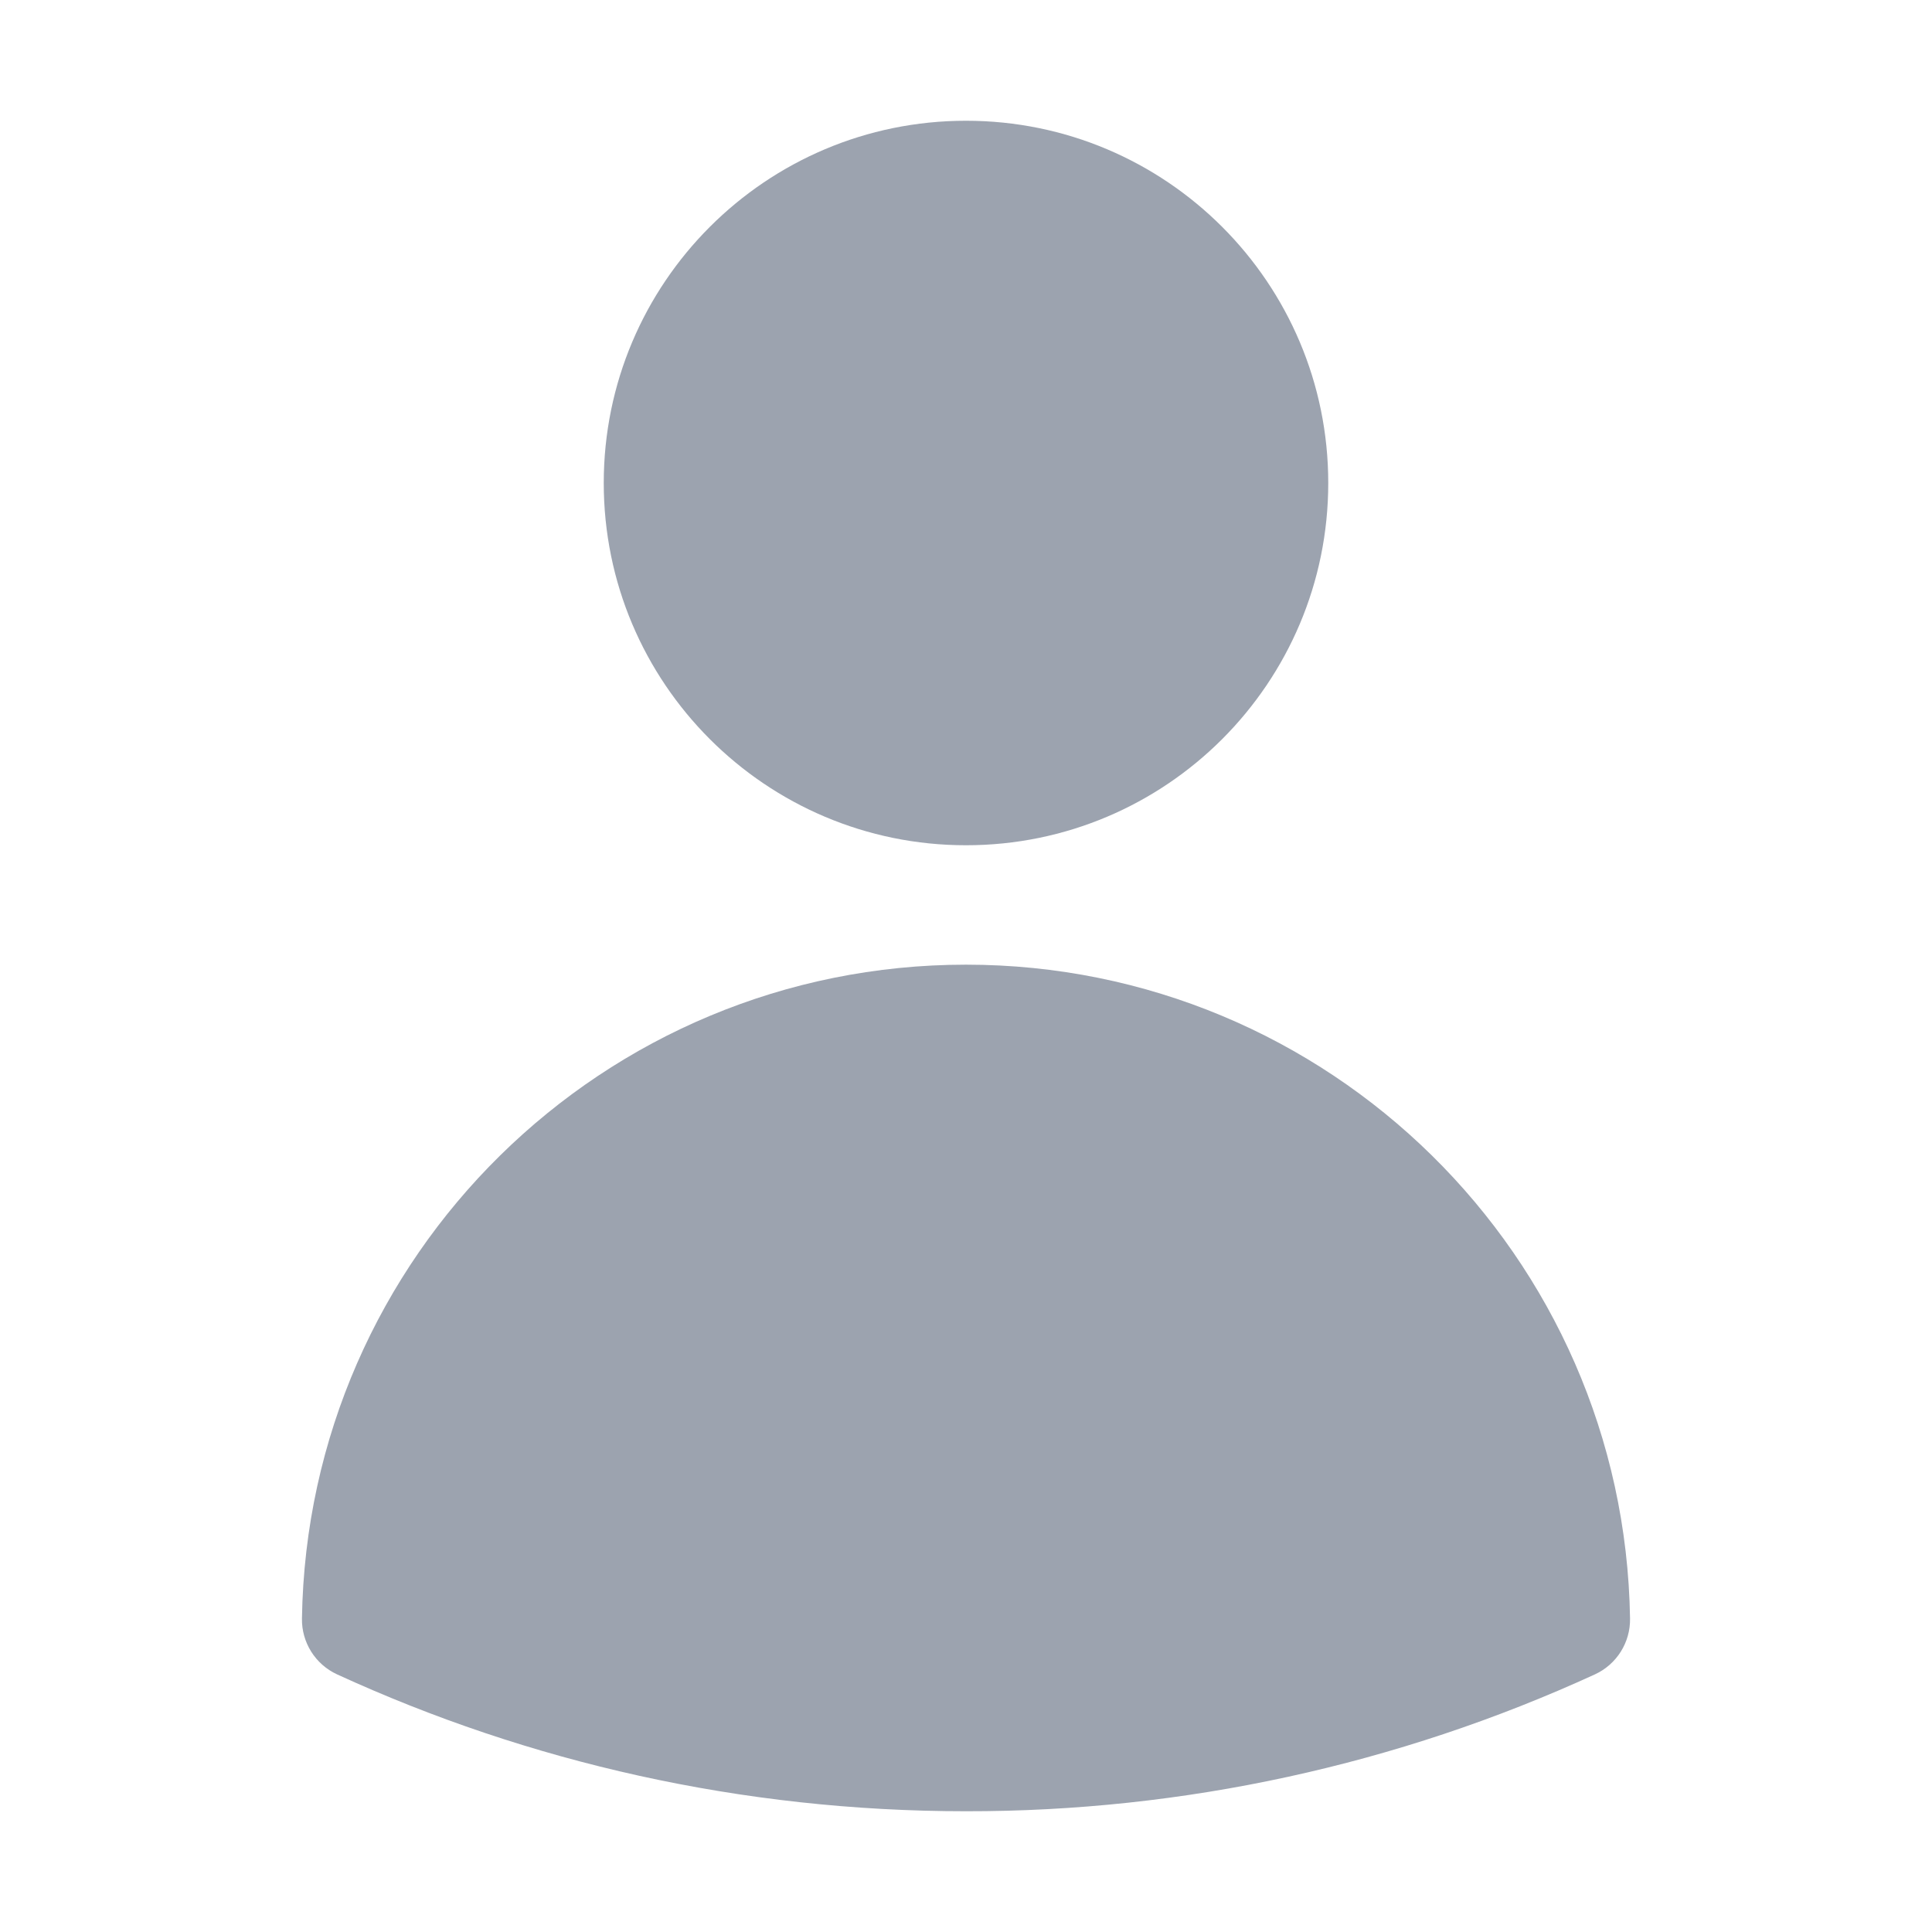
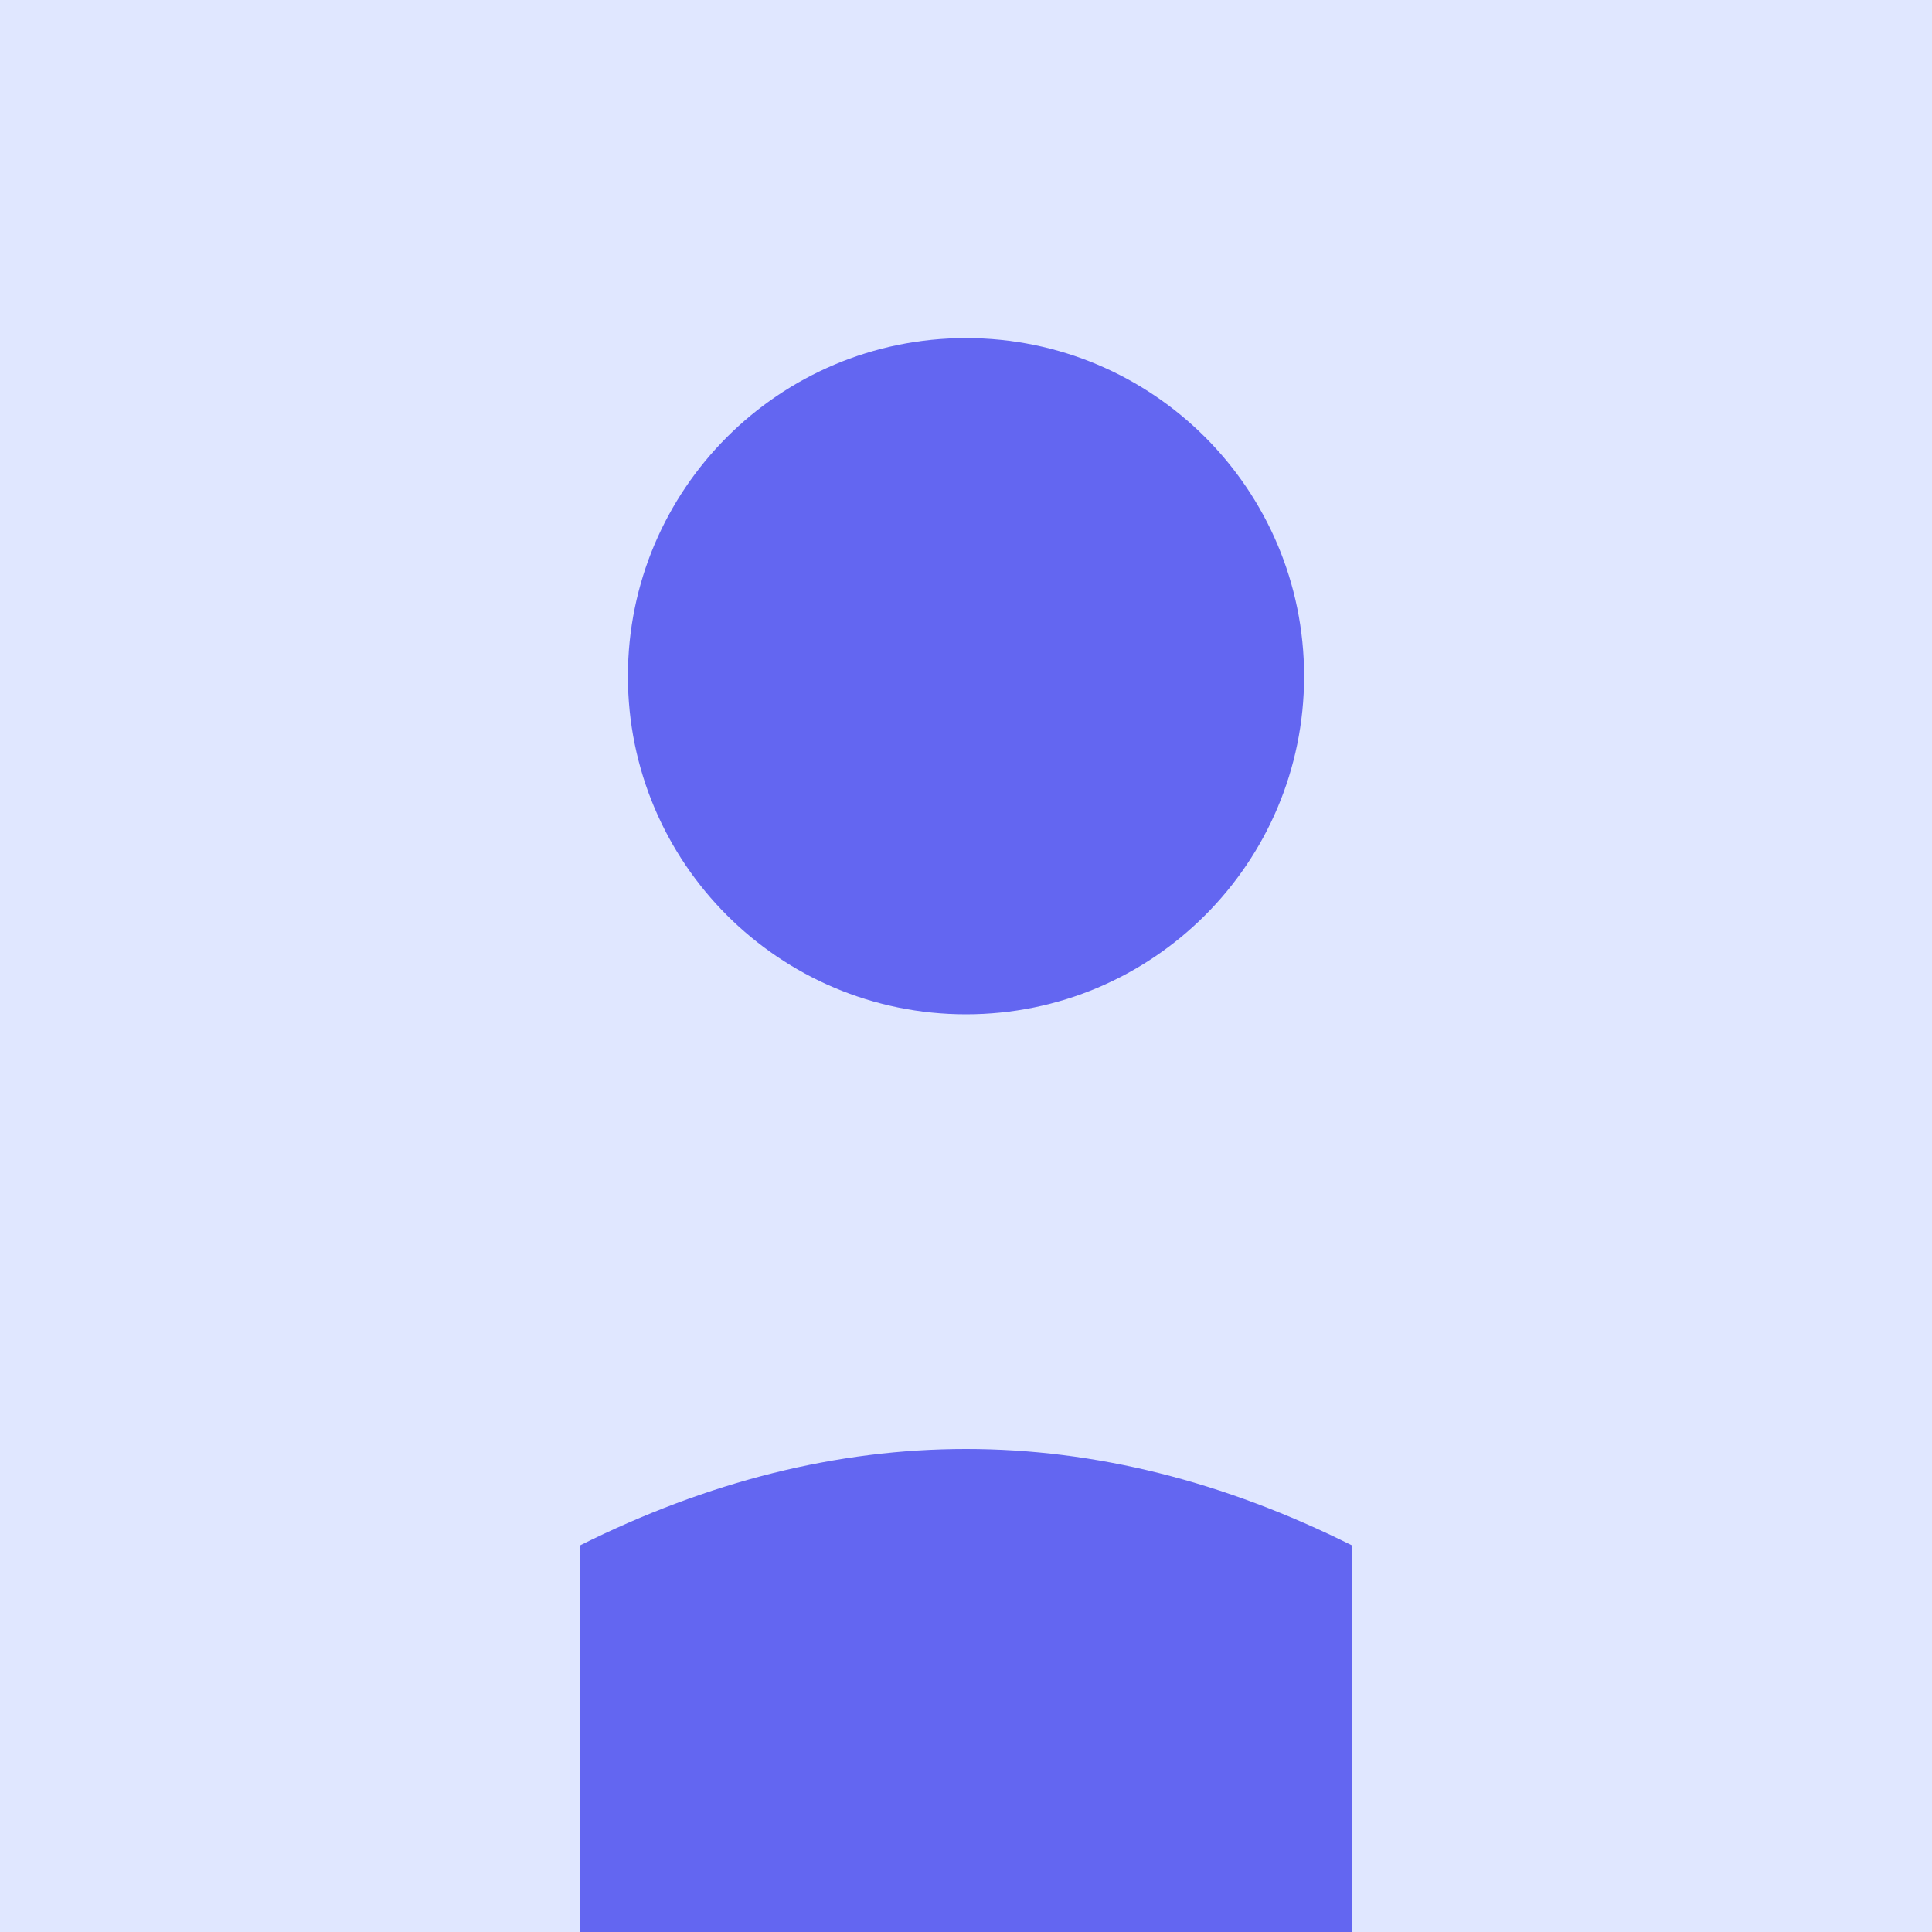
- <svg xmlns="http://www.w3.org/2000/svg" viewBox="0 0 24 24" fill="#9ca3af">
-   <path fill-rule="evenodd" d="M7.5 6a4.5 4.5 0 1 1 9 0 4.5 4.5 0 0 1-9 0ZM3.751 20.105a8.25 8.25 0 0 1 16.498 0 .75.75 0 0 1-.437.695A18.683 18.683 0 0 1 12 22.5c-2.786 0-5.433-.608-7.812-1.7a.75.75 0 0 1-.437-.695Z" clip-rule="evenodd" />
+ <svg xmlns="http://www.w3.org/2000/svg" viewBox="0 0 200 200">
+   <rect width="200" height="200" fill="#e0e7ff" />
+   <circle cx="100" cy="70" r="35" fill="#6366f1" />
+   <path d="M 60 160 Q 100 140, 140 160 L 140 200 L 60 200 Z" fill="#6366f1" />
</svg>
